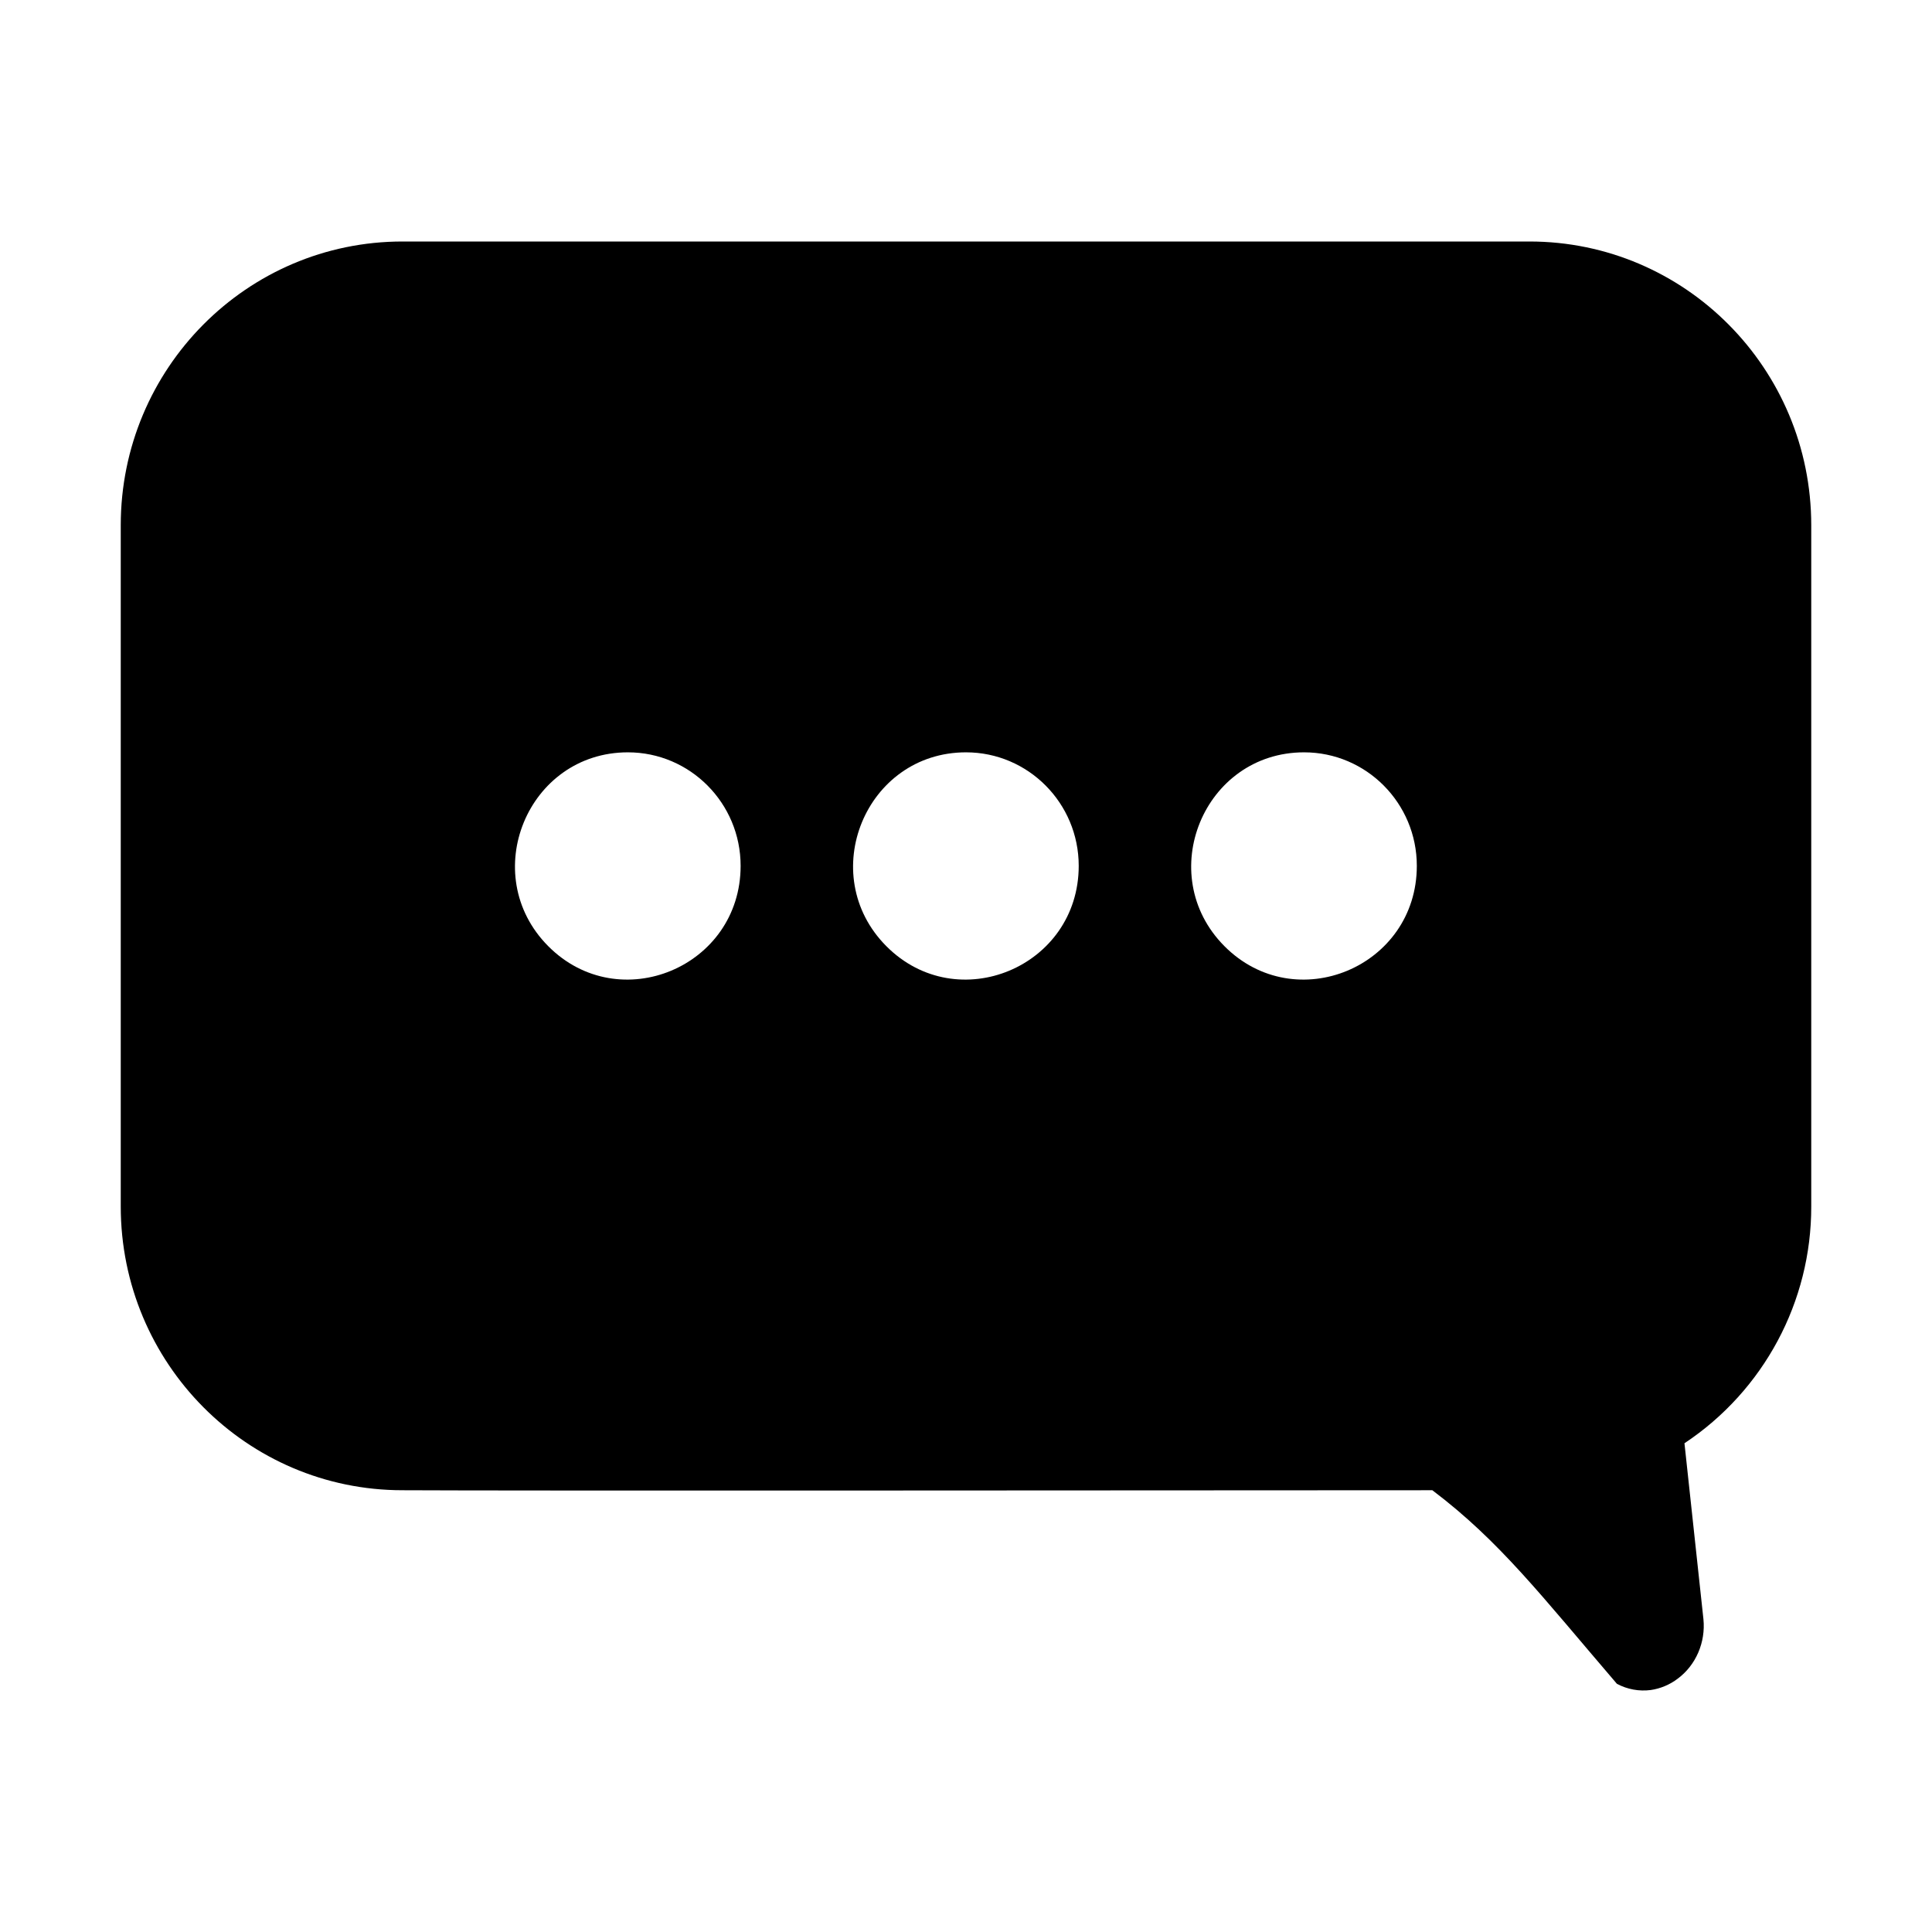
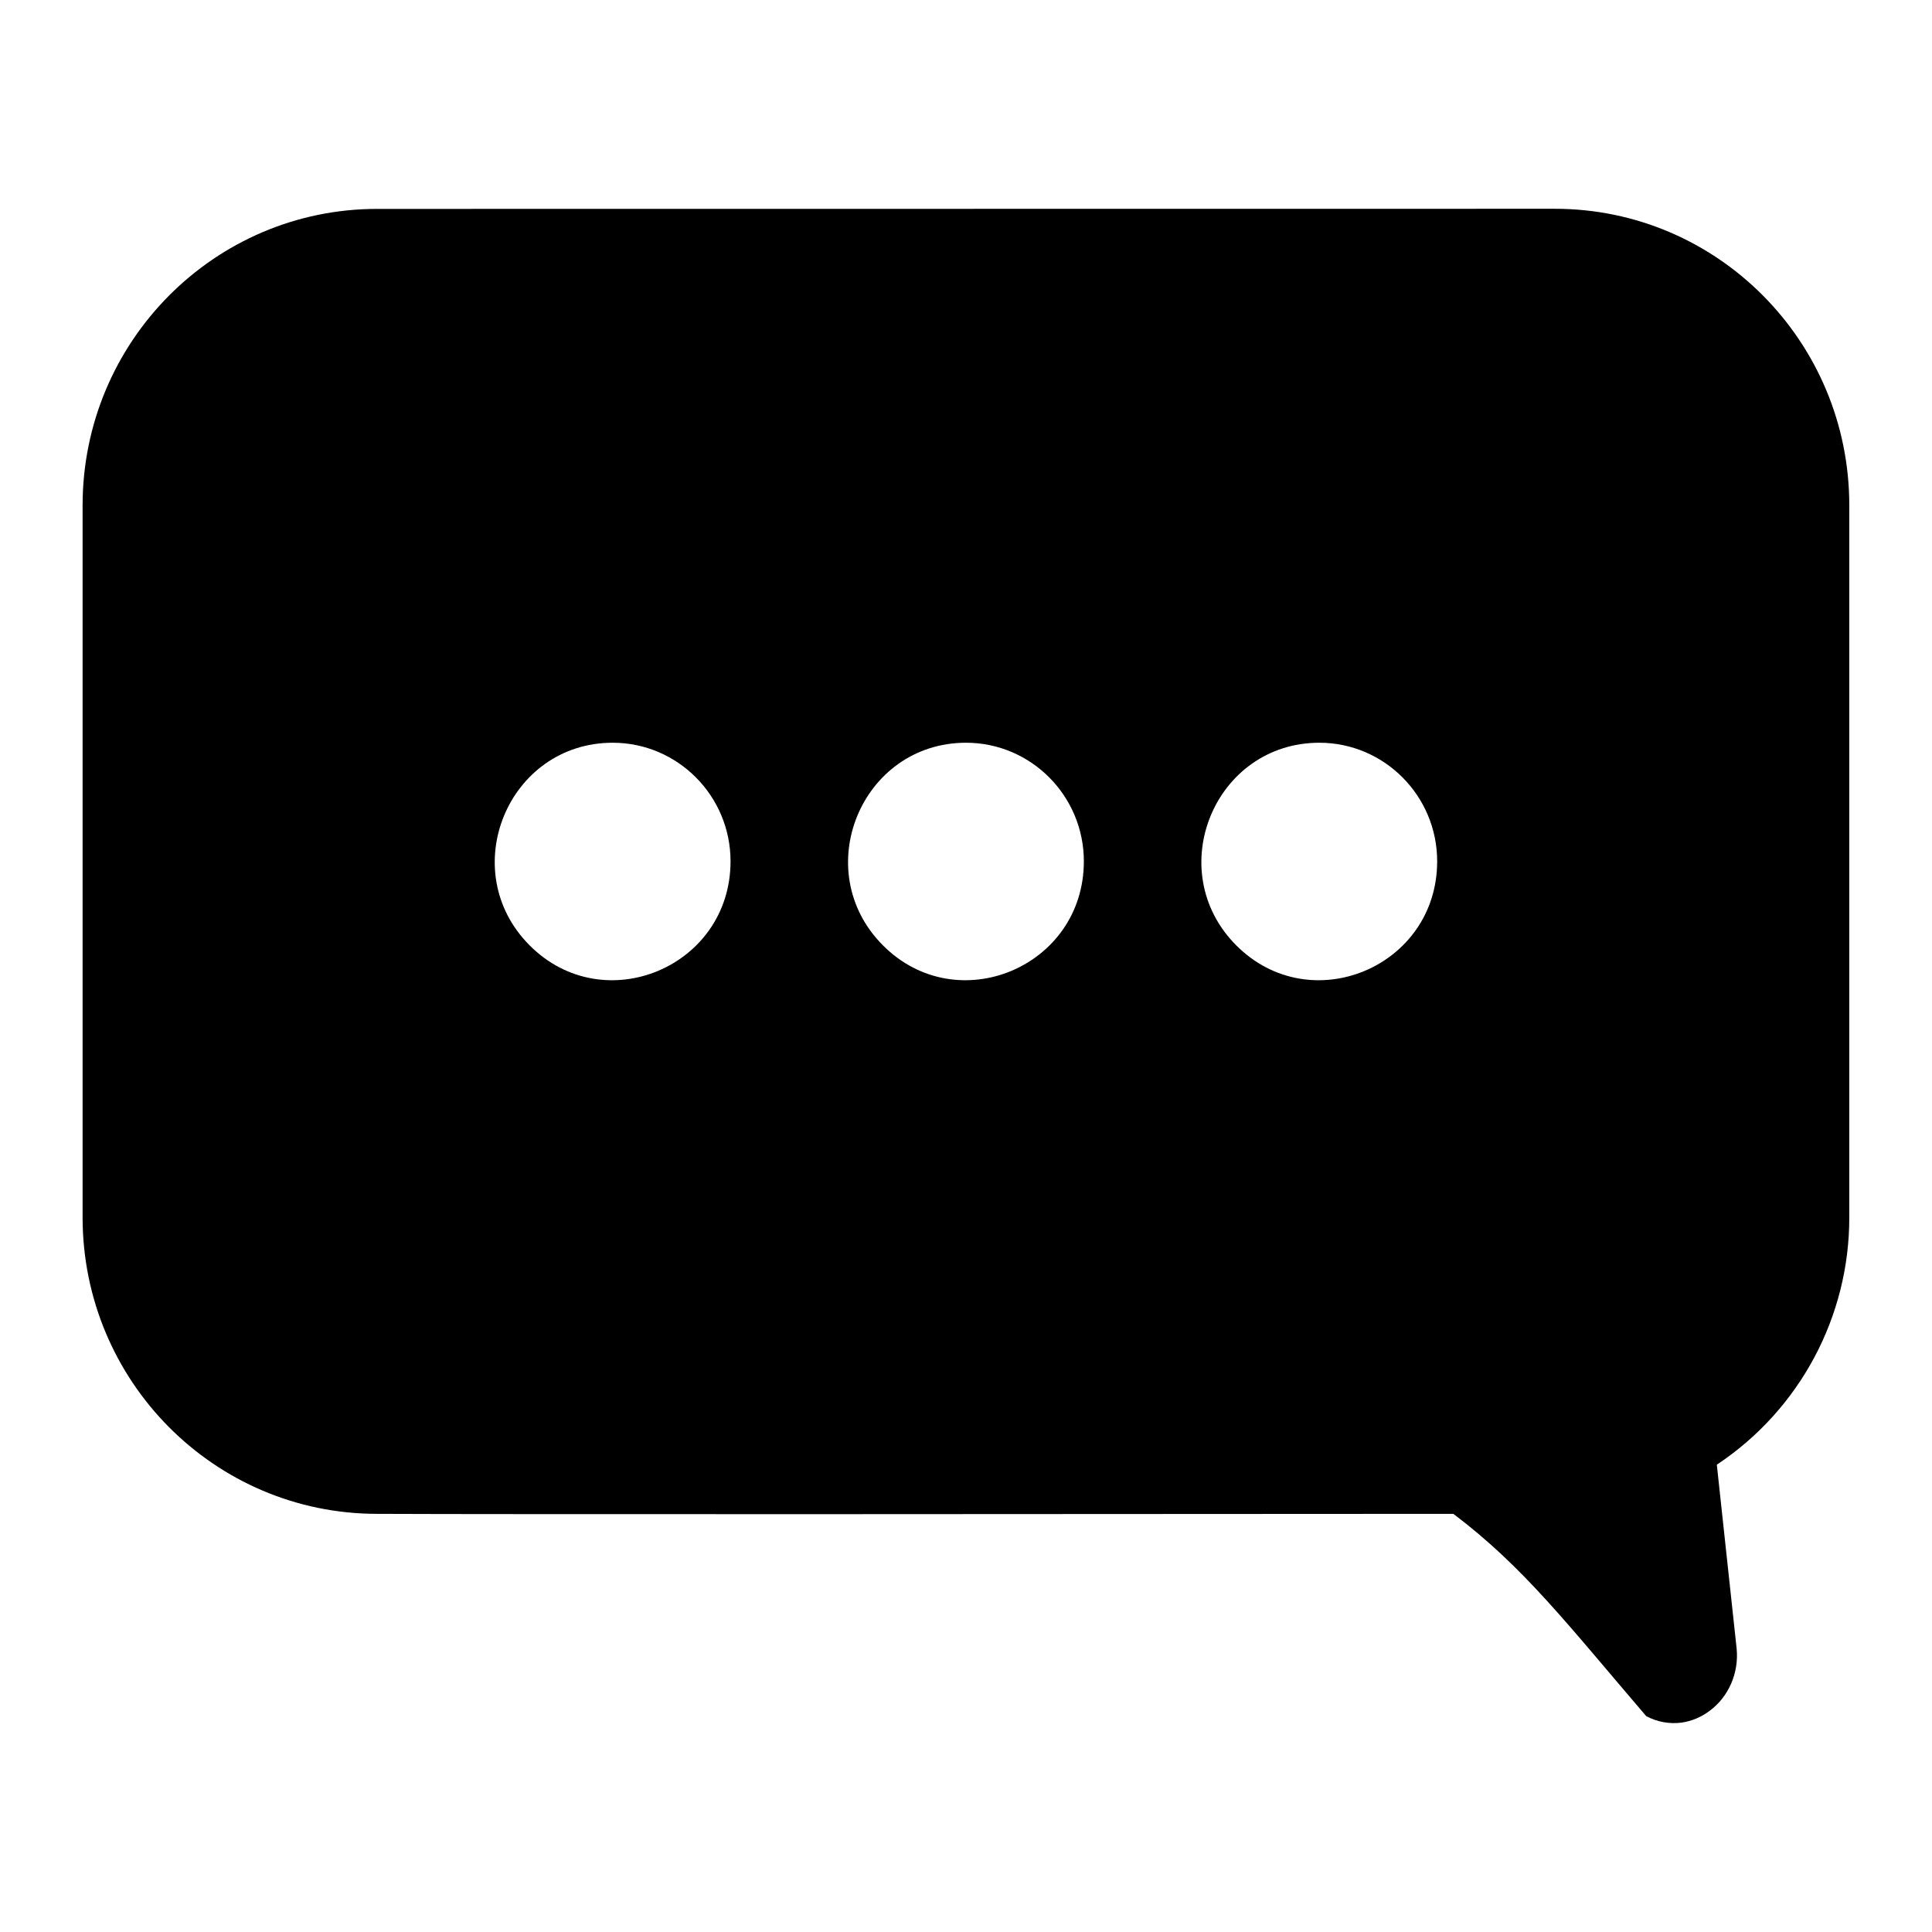
- <svg xmlns="http://www.w3.org/2000/svg" height="16" width="16" viewBox="0 0 32 32">
-   <path d="M6.667 4C4.089 4 2 6.105 2 8.7v11.282c0 2.597 2.09 4.701 4.667 4.701 1.716.01 12.083.003 17.057 0 1.115.842 1.807 1.748 3.057 3.206a.93.93 0 0 0 .561.103.969.969 0 0 0 .445-.187c.302-.223.466-.603.427-.988l-.314-2.912a4.699 4.699 0 0 0 2.1-3.923V8.701C30 6.105 27.91 4 25.333 4zm3.733 8.461c1.03 0 1.867.842 1.867 1.88 0 1.676-2.01 2.514-3.187 1.33-1.176-1.184-.343-3.21 1.32-3.21zm5.6 0c1.03 0 1.867.842 1.867 1.88 0 1.676-2.01 2.514-3.187 1.33-1.176-1.184-.343-3.21 1.32-3.21zm5.6 0c1.03 0 1.867.842 1.867 1.88 0 1.676-2.01 2.514-3.187 1.33-1.176-1.184-.343-3.21 1.32-3.21z" />
+ <svg xmlns="http://www.w3.org/2000/svg" height="16" width="16" viewBox="0 0 16 16">
+   <path d="m3.123 1.73c-1.347 0-2.439 1.1-2.439 2.456v5.895c0 1.357 1.092 2.456 2.439 2.456 0.897 0.005 6.314 0.002 8.913 0 0.583 0.44 0.944 0.913 1.597 1.675a0.486 0.486 0 0 0 0.293 0.054 0.506 0.506 0 0 0 0.233-0.098c0.158-0.117 0.243-0.315 0.223-0.516l-0.164-1.522a2.455 2.455 0 0 0 1.097-2.05v-5.895c0-1.357-1.092-2.456-2.439-2.456zm1.951 4.421c0.538 0 0.976 0.44 0.976 0.982 0 0.876-1.05 1.314-1.665 0.695-0.615-0.619-0.179-1.677 0.69-1.677zm2.926 0c0.538 0 0.976 0.44 0.976 0.982 0 0.876-1.05 1.314-1.665 0.695-0.615-0.619-0.179-1.677 0.69-1.677zm2.926 0c0.538 0 0.976 0.44 0.976 0.982 0 0.876-1.05 1.314-1.665 0.695-0.615-0.619-0.179-1.677 0.69-1.677z" stroke-width=".523" />
</svg>
